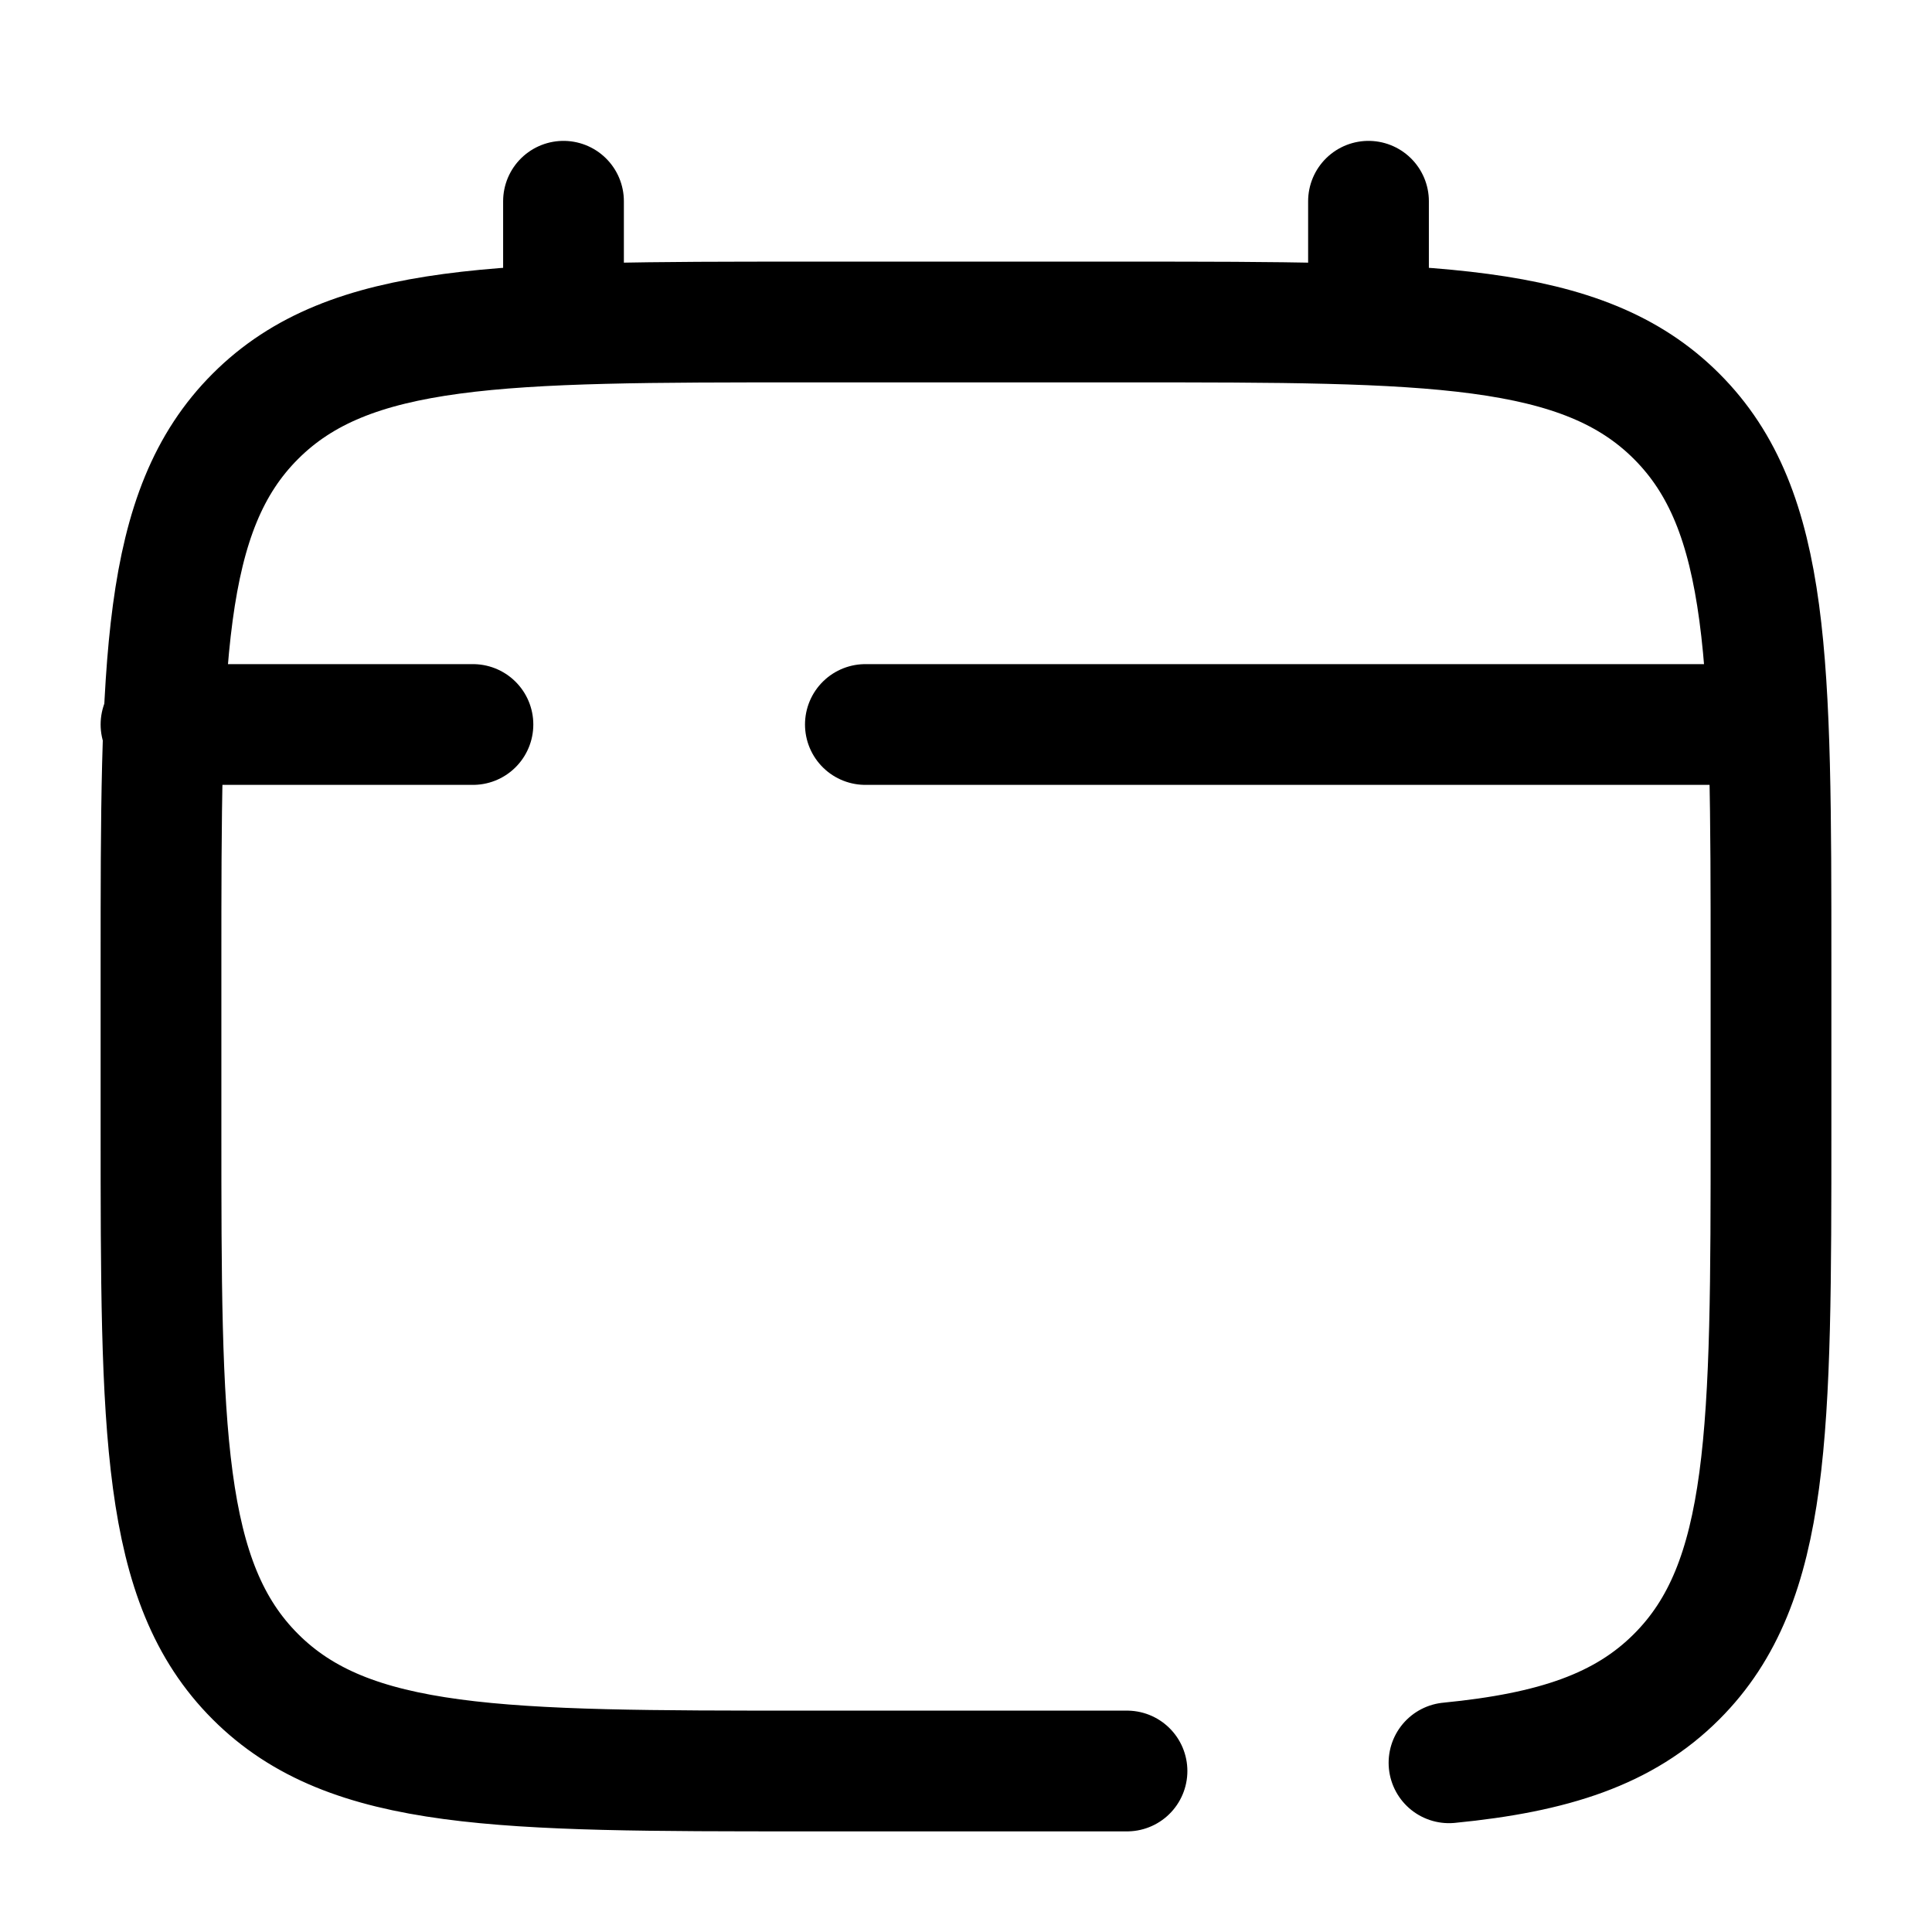
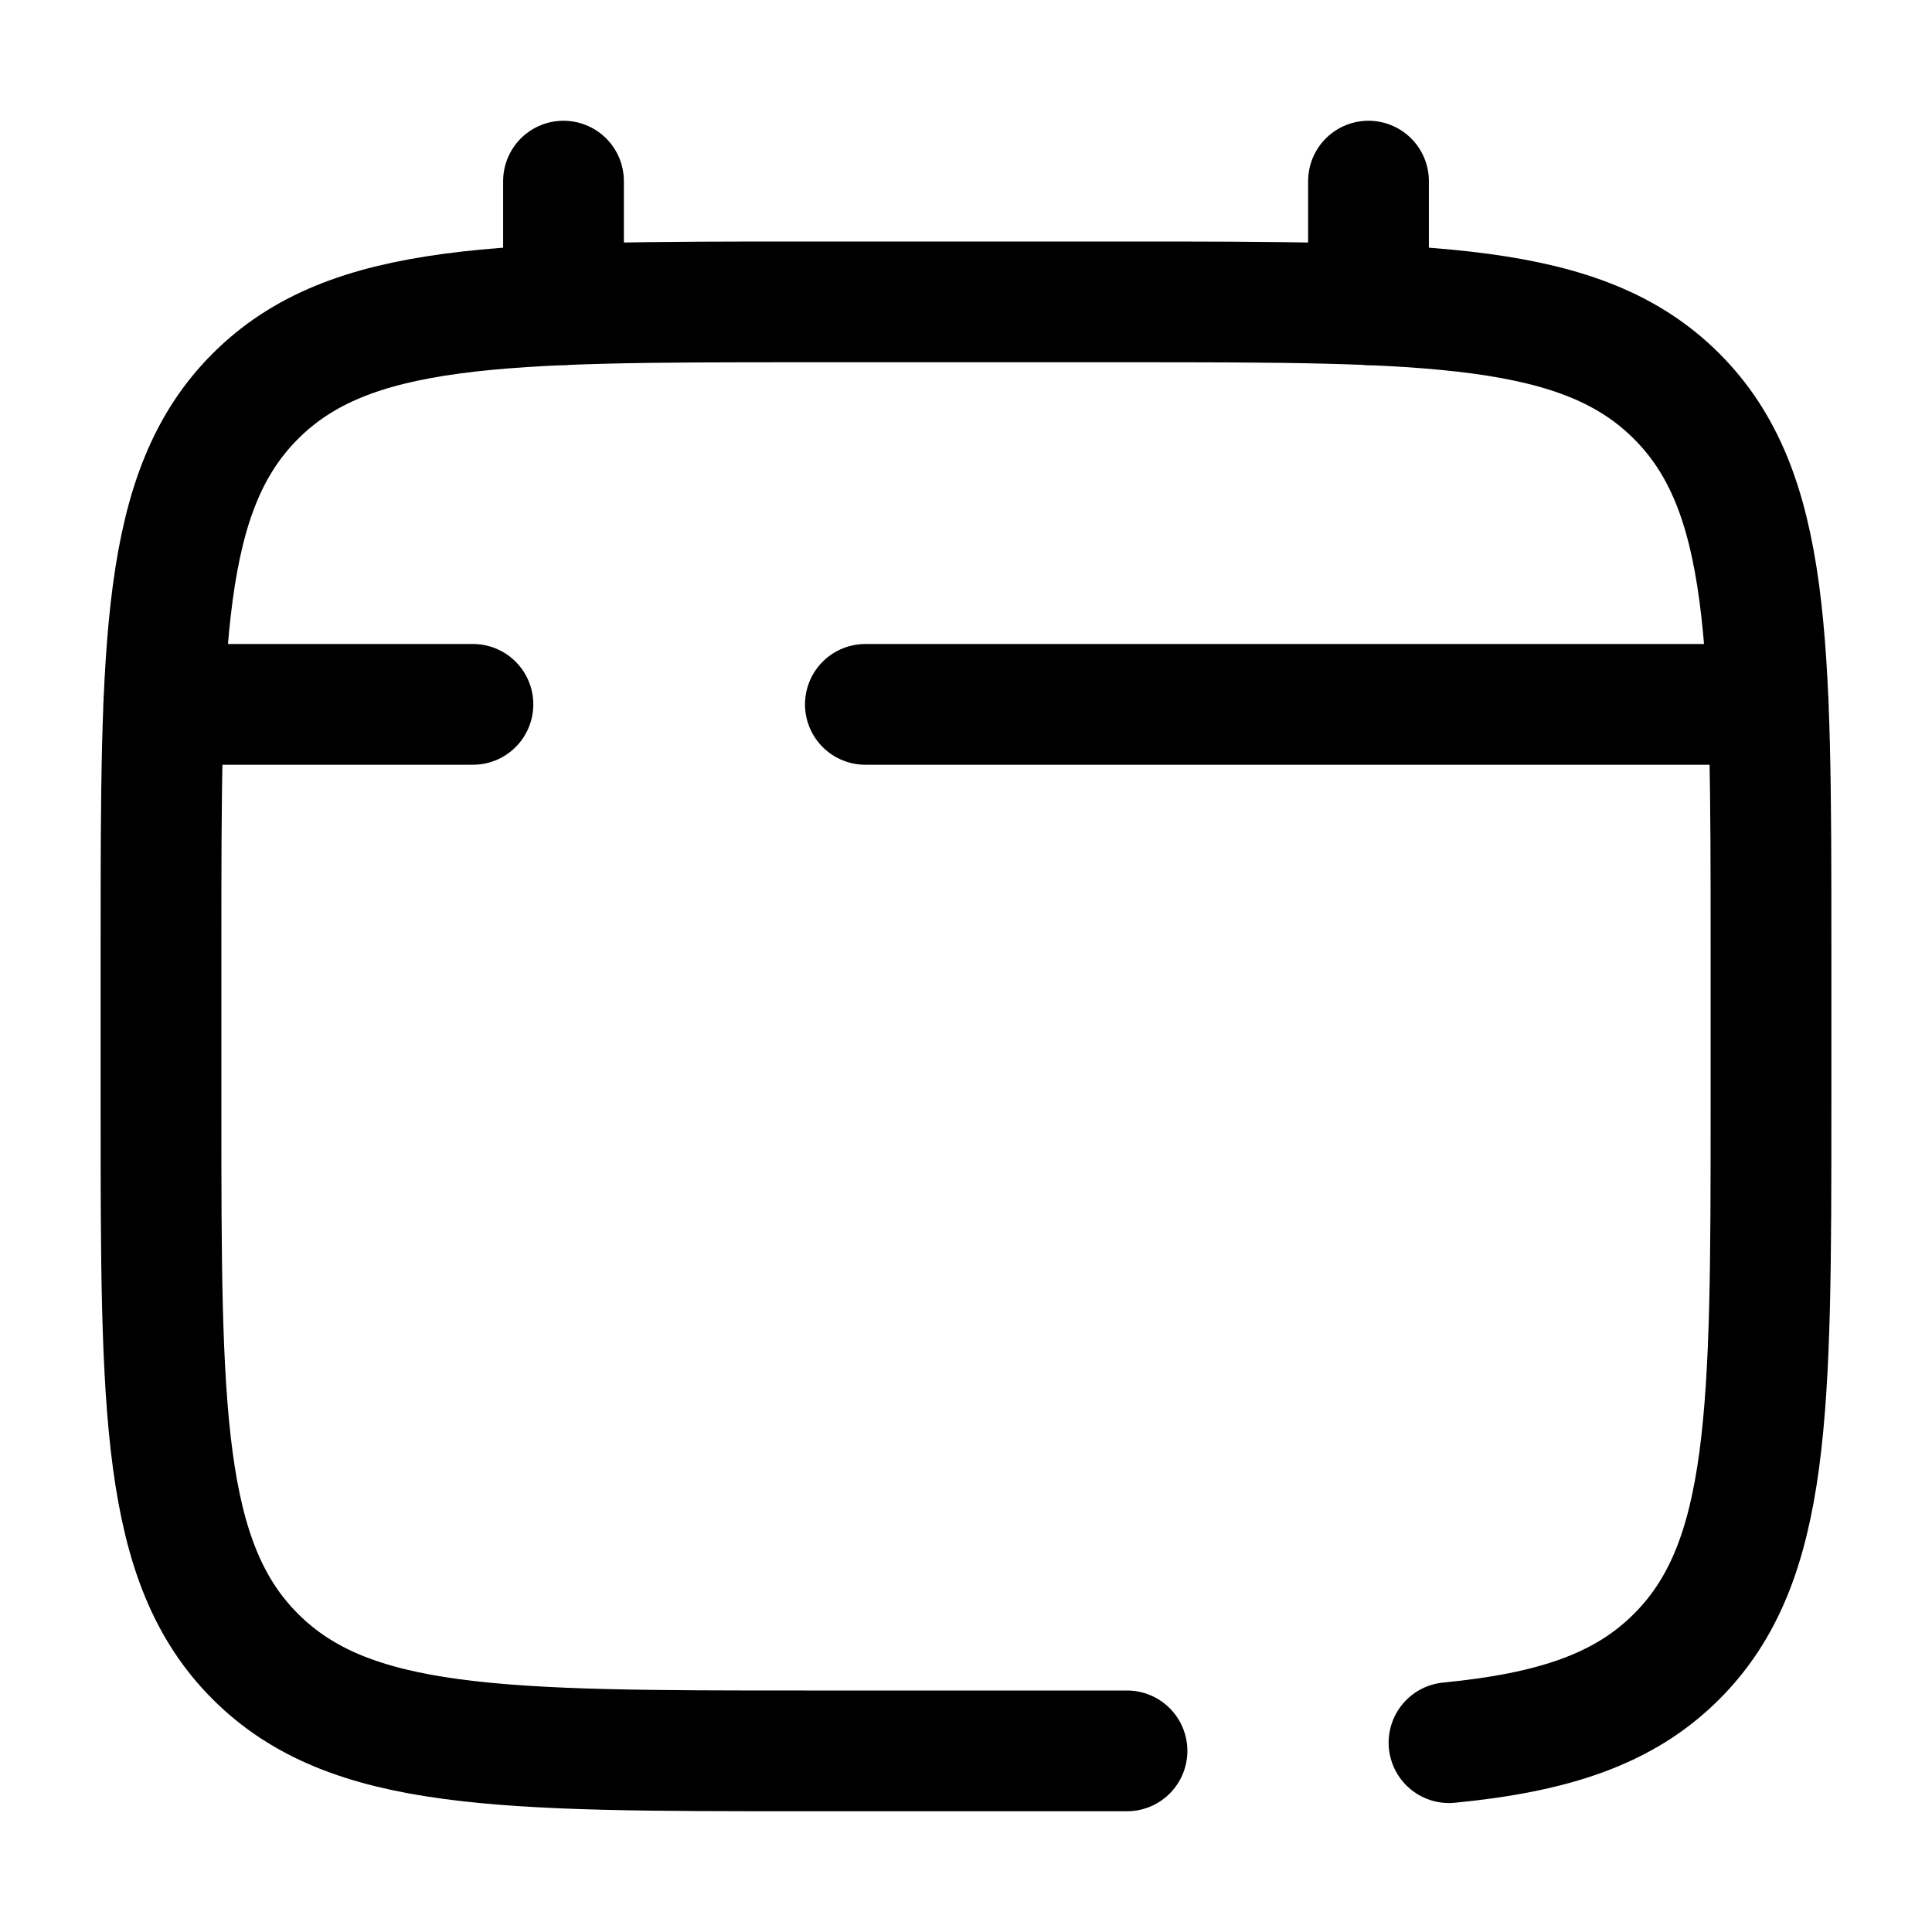
<svg xmlns="http://www.w3.org/2000/svg" width="24" height="24" viewBox="0 0 24 24" fill="none" stroke-width="1.5" class="solar solar-calendar-minimalistic-broken">
-   <path d="M14 22H10C6.229 22 4.343 22 3.172 20.828C2 19.657 2 17.771 2 14V12C2 8.229 2 6.343 3.172 5.172C4.343 4 6.229 4 10 4H14C17.771 4 19.657 4 20.828 5.172C22 6.343 22 8.229 22 12V14C22 17.771 22 19.657 20.828 20.828C20.175 21.482 19.3 21.771 18 21.898" stroke-linecap="round" stroke="currentColor" />
-   <path d="M7 4V2.5" stroke-linecap="round" stroke="currentColor" />
-   <path d="M17 4V2.5" stroke-linecap="round" stroke="currentColor" />
-   <path d="M21.5 9H16.625H10.75M5.875 9H2" stroke-linecap="round" stroke="currentColor" />
+   <path d="M14 21.75H10C6.229 21.75 4.343 21.75 3.172 20.578C2 19.407 2 17.521 2 13.75V11.75C2 7.979 2 6.093 3.172 4.922C4.343 3.75 6.229 3.75 10 3.75H14C17.771 3.75 19.657 3.75 20.828 4.922C22 6.093 22 7.979 22 11.75V13.75C22 17.521 22 19.407 20.828 20.578C20.175 21.232 19.3 21.521 18 21.648" stroke-linecap="round" stroke="currentColor" />
+   <path d="M7 3.785V2.25" stroke-linecap="round" stroke="currentColor" />
+   <path d="M17 3.785V2.25" stroke-linecap="round" stroke="currentColor" />
+   <path d="M21.965 8.75H16.625H10.75M5.875 8.75H2.035" stroke-linecap="round" stroke="currentColor" />
</svg>
